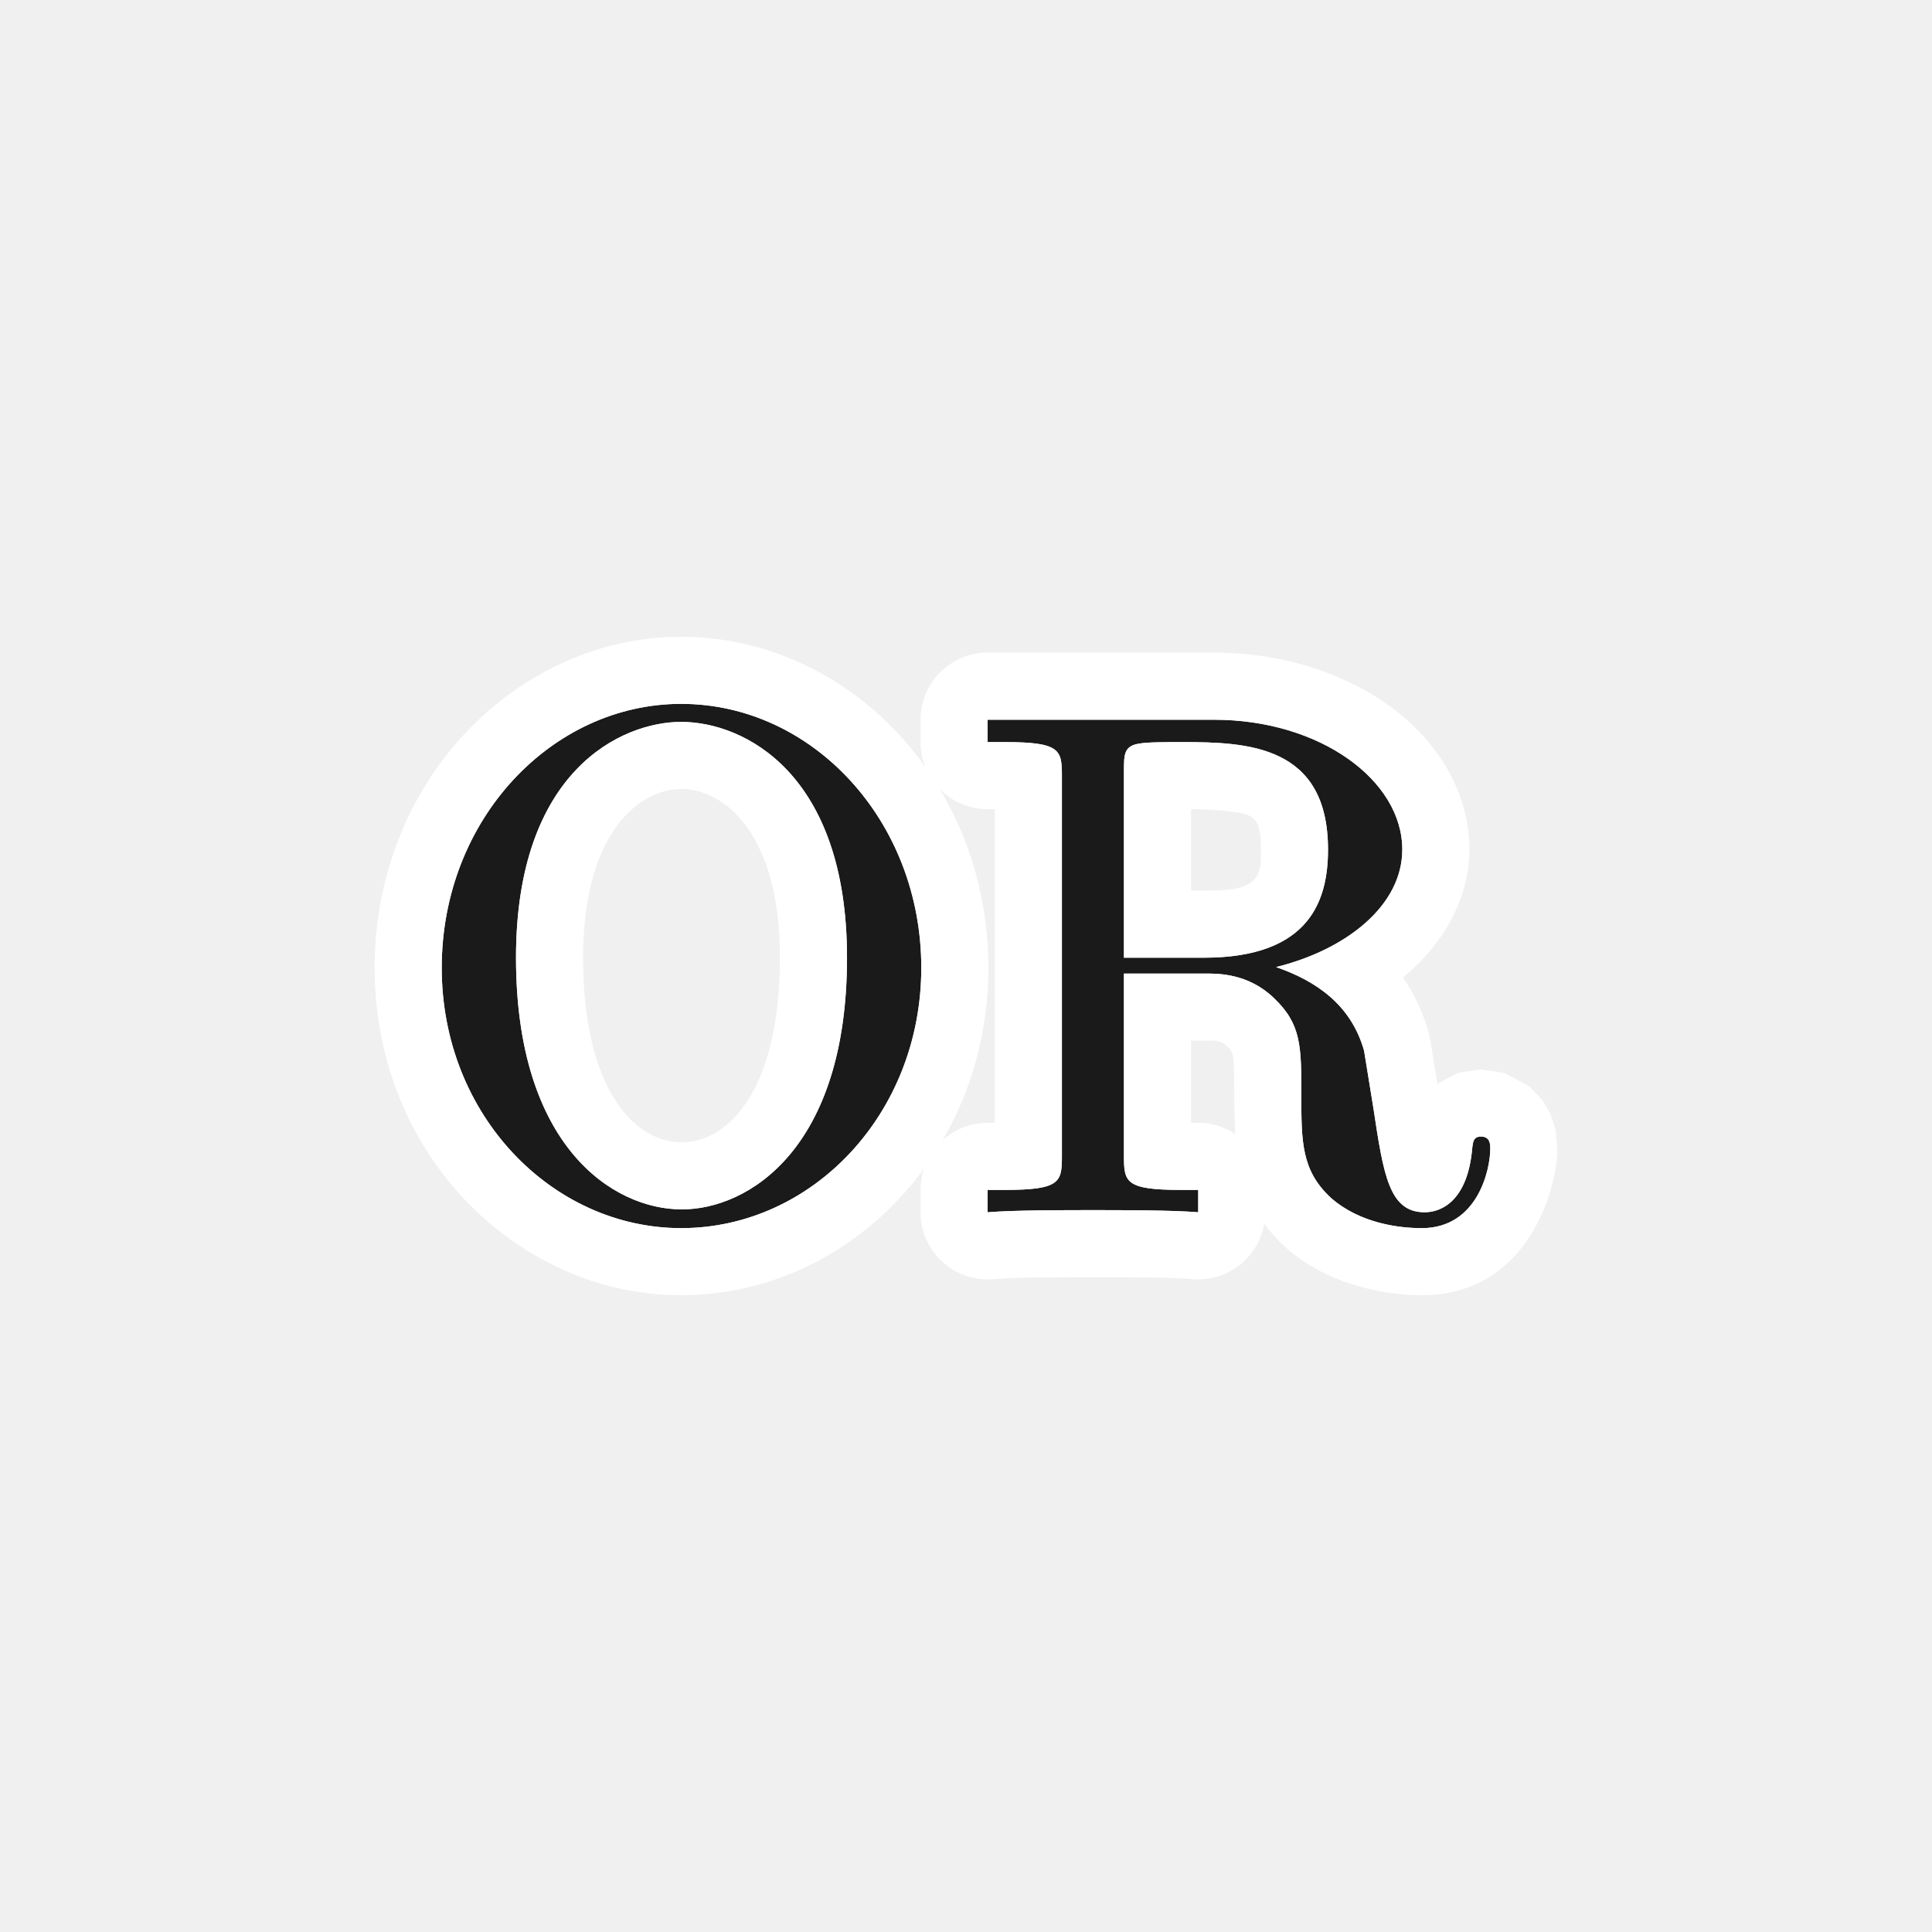
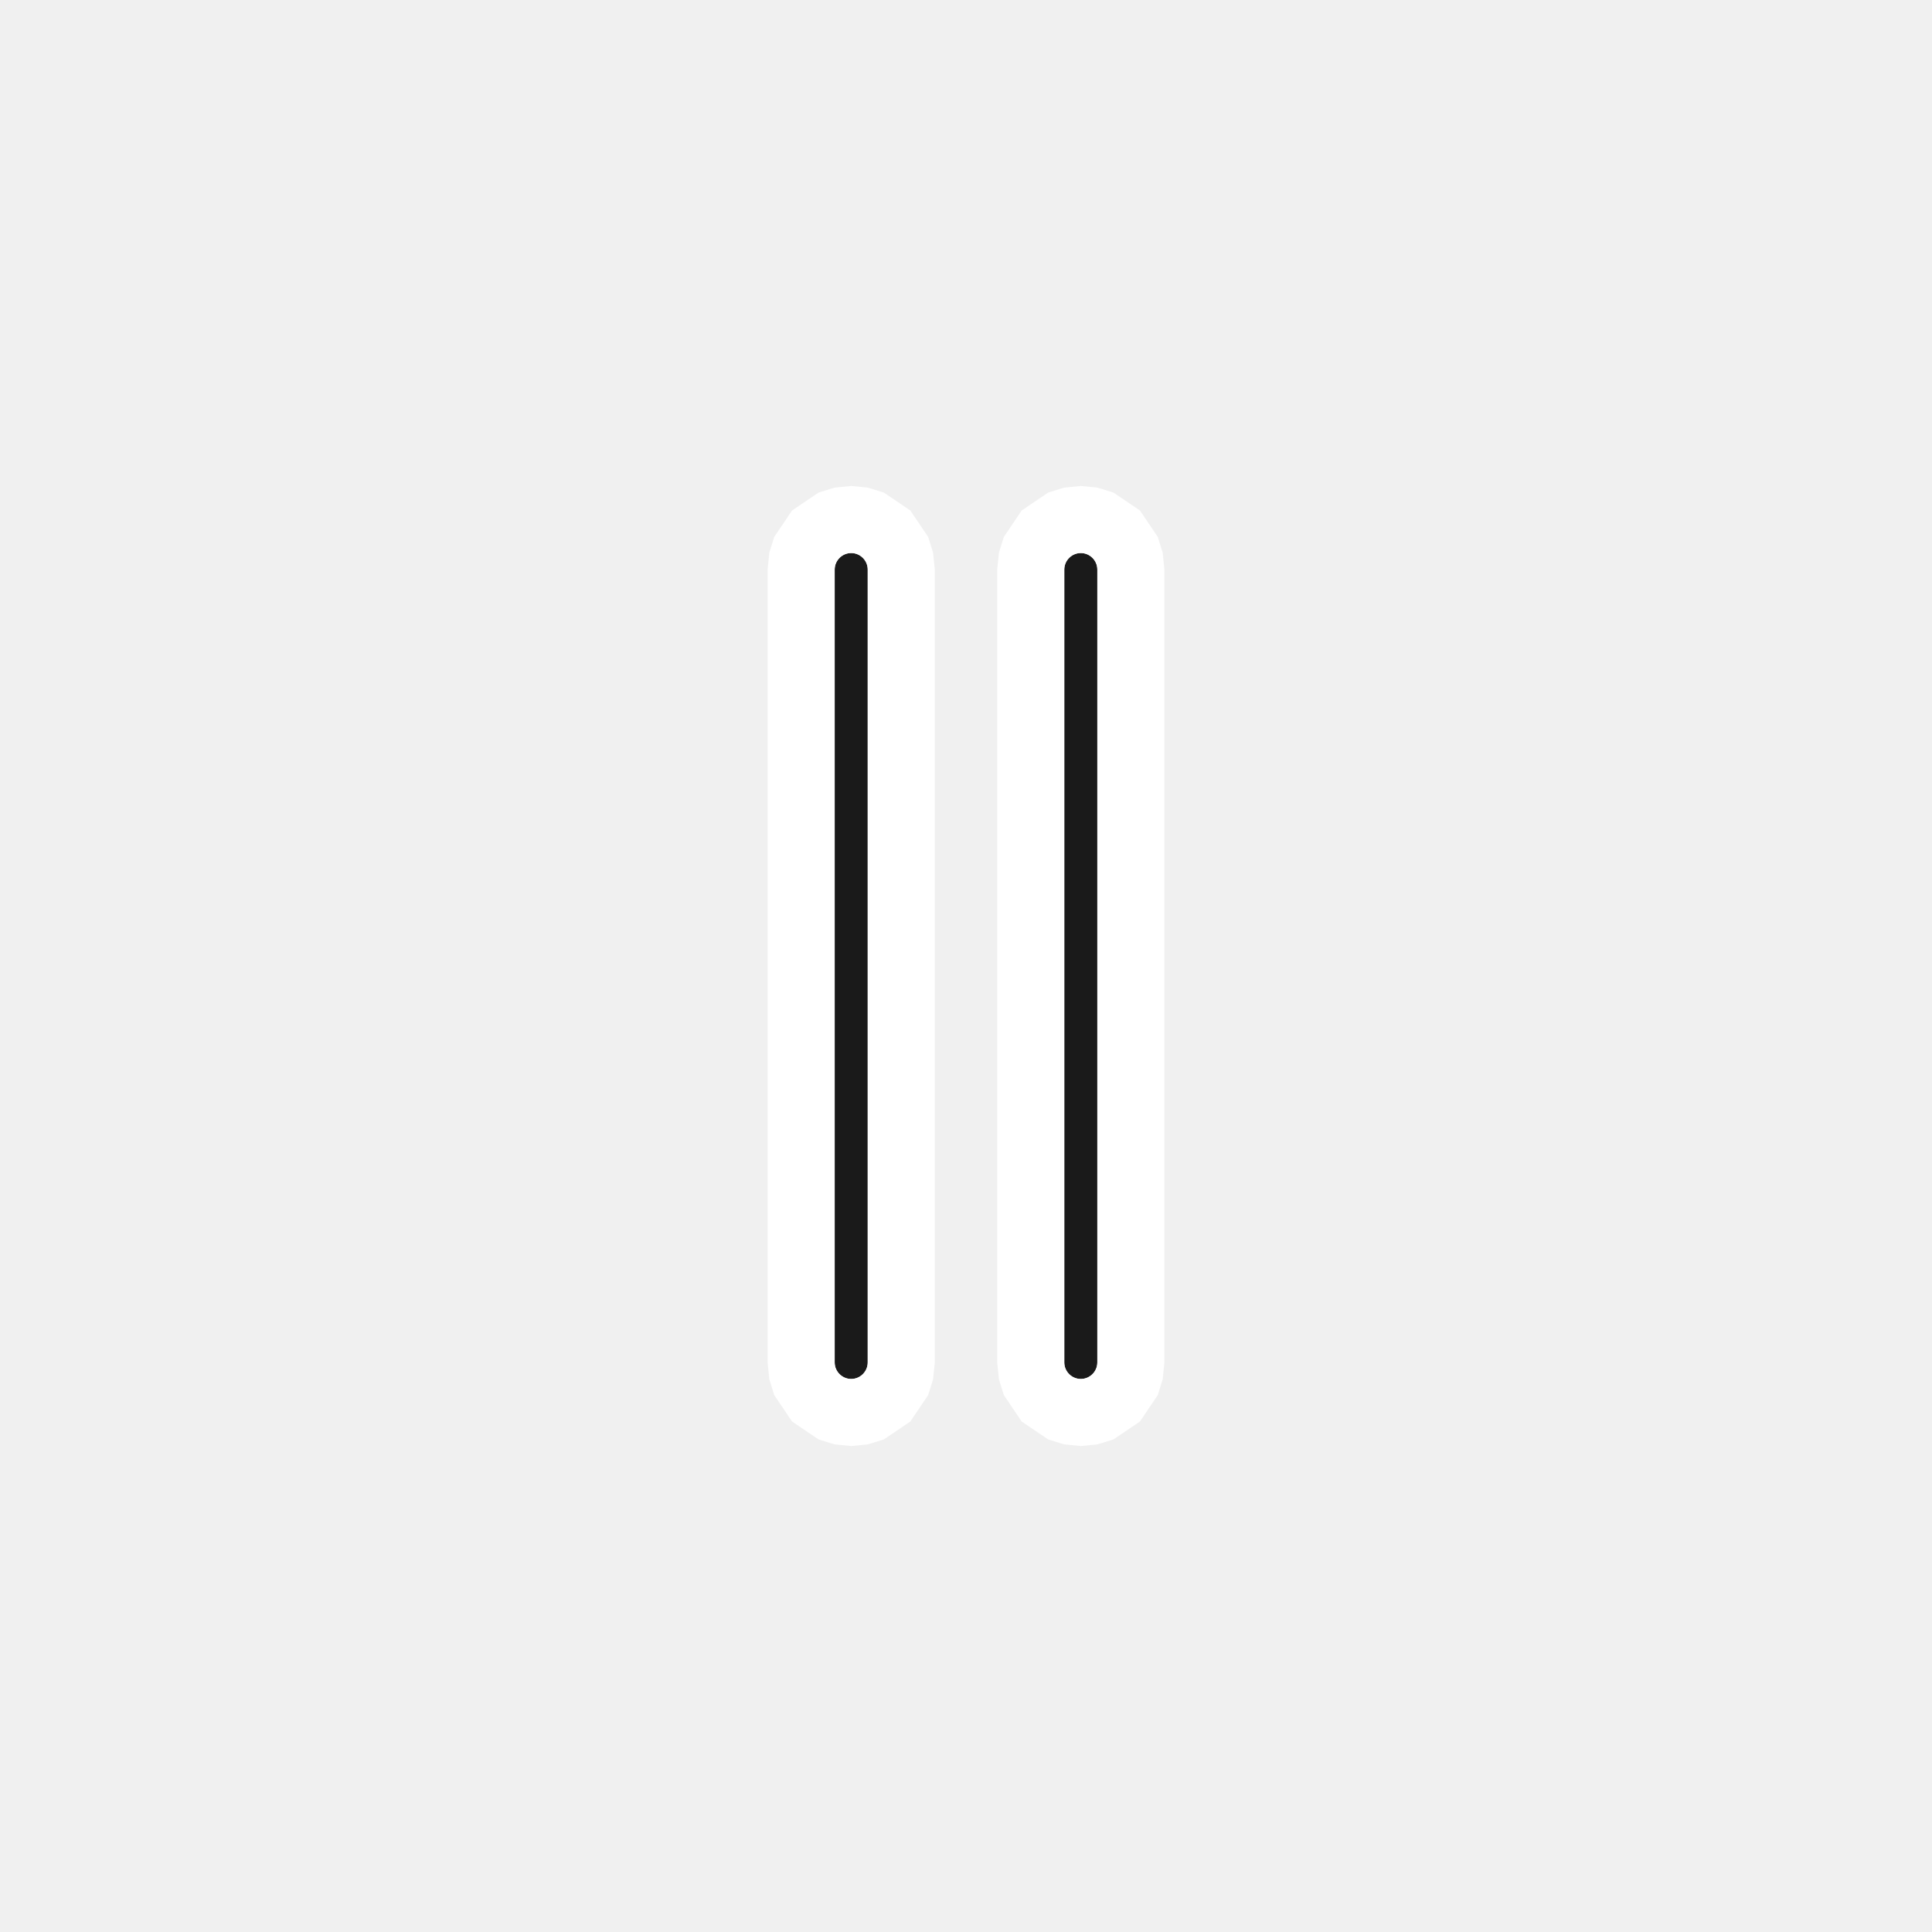
<svg xmlns="http://www.w3.org/2000/svg" width="100%" height="100%" viewBox="0 0 2400 2400" version="1.1" xml:space="preserve" style="fill-rule:evenodd;clip-rule:evenodd;stroke-linejoin:round;stroke-miterlimit:2;">
-   <g transform="matrix(1,0,0,1,170.282,-151.266)">
-     <path d="M974.177,1353.51C974.177,1534.46 838.906,1676.9 675.864,1676.9C516.406,1676.9 378.447,1537.15 378.447,1353.51C378.447,1168.96 515.51,1025.63 675.864,1025.63C838.906,1025.63 974.177,1170.76 974.177,1353.51ZM881.906,1340.96C881.906,1111.63 753.802,1048.03 675.864,1048.03C601.51,1048.03 470.718,1108.94 470.718,1340.96C470.718,1574.78 590.76,1653.61 676.76,1653.61C759.177,1653.61 881.906,1578.36 881.906,1340.96ZM1680.99,1578.36C1680.99,1603.44 1665.76,1676.9 1595.88,1676.9C1569.01,1676.9 1519.74,1671.53 1483.01,1639.28C1446.28,1605.24 1446.28,1569.4 1446.28,1511.17C1446.28,1451.15 1446.28,1423.38 1412.24,1391.13C1380.88,1360.67 1343.26,1360.67 1328.93,1360.67L1225.91,1360.67L1225.91,1587.32C1225.91,1619.57 1227.7,1629.42 1296.68,1629.42L1318.18,1629.42L1318.18,1657.19C1285.93,1654.51 1222.32,1654.51 1187.38,1654.51C1152.45,1654.51 1088.84,1654.51 1056.59,1657.19L1056.59,1629.42L1078.09,1629.42C1147.07,1629.42 1148.86,1619.57 1148.86,1587.32L1148.86,1115.21C1148.86,1082.96 1147.07,1073.11 1078.09,1073.11L1056.59,1073.11L1056.59,1045.34L1337.88,1045.34C1469.57,1045.34 1571.7,1120.59 1571.7,1206.59C1571.7,1276.46 1501.82,1331.11 1414.93,1352.61C1464.2,1369.63 1508.09,1399.19 1524.22,1456.53L1535.86,1528.19C1548.41,1611.51 1555.57,1657.19 1599.47,1657.19C1621.86,1657.19 1653.22,1641.07 1658.59,1577.46C1659.49,1571.19 1659.49,1563.13 1669.34,1563.13C1680.99,1563.13 1680.99,1572.99 1680.99,1578.36ZM1479.43,1206.59C1479.43,1076.69 1379.09,1073.11 1298.47,1073.11C1280.55,1073.11 1254.57,1073.11 1245.61,1074.9C1225.91,1077.59 1225.91,1088.34 1225.91,1108.94L1225.91,1340.96L1325.34,1340.96C1457.93,1340.96 1479.43,1268.4 1479.43,1206.59Z" style="fill:rgb(26,26,26);" />
-     <path d="M979.133,1103.9C975.343,1094.38 973.26,1083.99 973.26,1073.11L973.26,1045.34C973.26,999.316 1010.57,962.006 1056.59,962.006L1337.88,962.006C1441.28,962.006 1529.91,999.804 1584.94,1052.47C1630.64,1096.21 1655.03,1150.52 1655.03,1206.59C1655.03,1266.63 1623.88,1322.94 1572.53,1365.76C1586.2,1385.27 1597.09,1407.85 1604.44,1433.96C1605.29,1436.99 1605.97,1440.06 1606.47,1443.16L1615.32,1497.62L1641.03,1483.99L1669.34,1479.8L1698.73,1484.22L1729.45,1500.65L1745.77,1517.8L1755.83,1535.22L1762.19,1555.28L1764.32,1578.36C1764.32,1626.12 1728.92,1760.24 1595.88,1760.24C1555.75,1760.24 1482.88,1750.07 1428.03,1701.9C1427.46,1701.4 1426.91,1700.9 1426.36,1700.4C1416.12,1690.9 1407.5,1681.41 1400.24,1671.68C1397.09,1689.55 1388.15,1706.05 1374.6,1718.52C1357.45,1734.3 1334.48,1742.17 1311.26,1740.24C1280.71,1737.69 1220.47,1737.84 1187.38,1737.84C1154.3,1737.84 1094.06,1737.69 1063.51,1740.24C1040.29,1742.17 1017.32,1734.3 1000.17,1718.52C983.018,1702.74 973.26,1680.5 973.26,1657.19L973.26,1629.42C973.26,1620.19 974.763,1611.3 977.537,1603C907.024,1699.44 796.883,1760.24 675.864,1760.24C473.664,1760.24 295.114,1586.38 295.114,1353.51C295.114,1119.88 472.859,942.298 675.864,942.298C797.659,942.298 908.635,1004.98 979.133,1103.9ZM1364.3,1560.01C1363.29,1545.01 1362.95,1528.83 1362.95,1511.17C1362.95,1495.42 1363.03,1482.2 1362.23,1470.66C1361.69,1462.9 1360.94,1457.32 1354.93,1451.63C1354.67,1451.39 1354.42,1451.15 1354.17,1450.9C1344.92,1441.92 1333.16,1444.01 1328.93,1444.01L1309.24,1444.01L1309.24,1546.09L1318.18,1546.09C1335.23,1546.09 1351.09,1551.21 1364.3,1560.01ZM1680.99,1578.36C1680.99,1572.99 1680.99,1563.13 1669.34,1563.13C1659.49,1563.13 1659.49,1571.19 1658.59,1577.46C1653.22,1641.07 1621.86,1657.19 1599.47,1657.19C1555.57,1657.19 1548.41,1611.51 1535.86,1528.19L1524.22,1456.53C1508.09,1399.19 1464.2,1369.63 1414.93,1352.61C1501.82,1331.11 1571.7,1276.46 1571.7,1206.59C1571.7,1120.59 1469.57,1045.34 1337.88,1045.34L1056.59,1045.34L1056.59,1073.11L1078.09,1073.11C1147.07,1073.11 1148.86,1082.96 1148.86,1115.21L1148.86,1587.32C1148.86,1619.57 1147.07,1629.42 1078.09,1629.42L1056.59,1629.42L1056.59,1657.19C1088.84,1654.51 1152.45,1654.51 1187.38,1654.51C1222.32,1654.51 1285.93,1654.51 1318.18,1657.19L1318.18,1629.42L1296.68,1629.42C1227.7,1629.42 1225.91,1619.57 1225.91,1587.32L1225.91,1360.67L1328.93,1360.67C1343.26,1360.67 1380.88,1360.67 1412.24,1391.13C1446.28,1423.38 1446.28,1451.15 1446.28,1511.17C1446.28,1569.4 1446.28,1605.24 1483.01,1639.28C1519.74,1671.53 1569.01,1676.9 1595.88,1676.9C1665.76,1676.9 1680.99,1603.44 1680.99,1578.36ZM1479.43,1206.59C1479.43,1268.4 1457.93,1340.96 1325.34,1340.96L1225.91,1340.96L1225.91,1108.94C1225.91,1088.34 1225.91,1077.59 1245.61,1074.9C1254.57,1073.11 1280.55,1073.11 1298.47,1073.11C1379.09,1073.11 1479.43,1076.69 1479.43,1206.59ZM1309.24,1156.46L1309.24,1257.63L1325.34,1257.63C1357.4,1257.63 1377.95,1255.55 1388.56,1243.04C1397.21,1232.84 1396.09,1218.78 1396.09,1206.59C1396.09,1190.7 1395.21,1178.79 1389.17,1170.82C1381.82,1161.12 1368.78,1160.89 1356.53,1159.16C1340.98,1156.96 1324.82,1156.54 1309.24,1156.46ZM974.177,1353.51C974.177,1170.76 838.906,1025.63 675.864,1025.63C515.51,1025.63 378.447,1168.96 378.447,1353.51C378.447,1537.15 516.406,1676.9 675.864,1676.9C838.906,1676.9 974.177,1534.46 974.177,1353.51ZM881.906,1340.96C881.906,1578.36 759.177,1653.61 676.76,1653.61C590.76,1653.61 470.718,1574.78 470.718,1340.96C470.718,1108.94 601.51,1048.03 675.864,1048.03C753.802,1048.03 881.906,1111.63 881.906,1340.96ZM798.572,1340.96C798.572,1185.44 728.719,1131.36 675.864,1131.36C625.461,1131.36 554.052,1183.68 554.052,1340.96C554.052,1503.37 617.025,1570.28 676.76,1570.28C733.989,1570.28 798.572,1505.81 798.572,1340.96ZM1000.65,1567.66C1015.44,1554.26 1035.06,1546.09 1056.59,1546.09L1065.53,1546.09L1065.53,1156.44L1056.59,1156.44C1033.37,1156.44 1012.36,1146.94 997.244,1131.61C1035.25,1195.17 1057.51,1271.08 1057.51,1353.51C1057.51,1432.85 1036.58,1505.96 1000.65,1567.66Z" style="fill:white;" />
+   <g transform="matrix(0.580955,0,0,0.580955,730.415,619.391)">
+     <path d="M598.138,1847.11C598.138,1866.54 582.244,1882.43 562.817,1882.43C543.39,1882.43 527.496,1866.54 527.496,1847.11L527.496,151.696C527.496,132.27 543.39,116.375 562.817,116.375C582.244,116.375 598.138,132.27 598.138,151.696L598.138,1847.11ZM1089.1,1847.11C1089.1,1866.54 1073.21,1882.43 1053.78,1882.43C1034.36,1882.43 1018.46,1866.54 1018.46,1847.11L1018.46,151.696C1018.46,132.27 1034.36,116.375 1053.78,116.375C1073.21,116.375 1089.1,132.27 1089.1,151.696L1089.1,1847.11Z" style="fill:rgb(26,26,26);" />
+     <path d="M741.58,1847.11L737.909,1883.15L727.373,1916.91L689.191,1973.49L632.619,2011.67L598.856,2022.21L562.817,2025.88L526.778,2022.21L493.015,2011.67L436.442,1973.49L398.261,1916.91L387.725,1883.15L384.054,1847.11L384.054,151.696L387.725,115.658L398.261,81.894L436.442,25.322L493.015,-12.86L526.778,-23.396L562.817,-27.067L598.856,-23.396L632.619,-12.86L689.191,25.322L727.373,81.894L737.909,115.658L741.58,151.696L741.58,1847.11ZM598.138,1847.11L598.138,151.696C598.138,132.27 582.244,116.375 562.817,116.375C543.39,116.375 527.496,132.27 527.496,151.696L527.496,1847.11C527.496,1866.54 543.39,1882.43 562.817,1882.43C582.244,1882.43 598.138,1866.54 598.138,1847.11ZM1232.55,1847.11L1228.87,1883.15L1218.34,1916.91L1180.16,1973.49L1123.58,2011.67L1089.82,2022.21L1053.78,2025.88L1017.74,2022.21L983.979,2011.67L927.407,1973.49L889.225,1916.91L878.689,1883.15L875.018,1847.11L875.018,151.696L878.689,115.658L889.225,81.894L927.407,25.322L983.979,-12.86L1017.74,-23.396L1053.78,-27.067L1089.82,-23.396L1123.58,-12.86L1180.16,25.322L1218.34,81.894L1228.87,115.658L1232.55,151.696L1232.55,1847.11ZM1089.1,1847.11L1089.1,151.696C1089.1,132.27 1073.21,116.375 1053.78,116.375C1034.36,116.375 1018.46,132.27 1018.46,151.696L1018.46,1847.11C1018.46,1866.54 1034.36,1882.43 1053.78,1882.43C1073.21,1882.43 1089.1,1866.54 1089.1,1847.11Z" style="fill:white;" />
  </g>
</svg>
